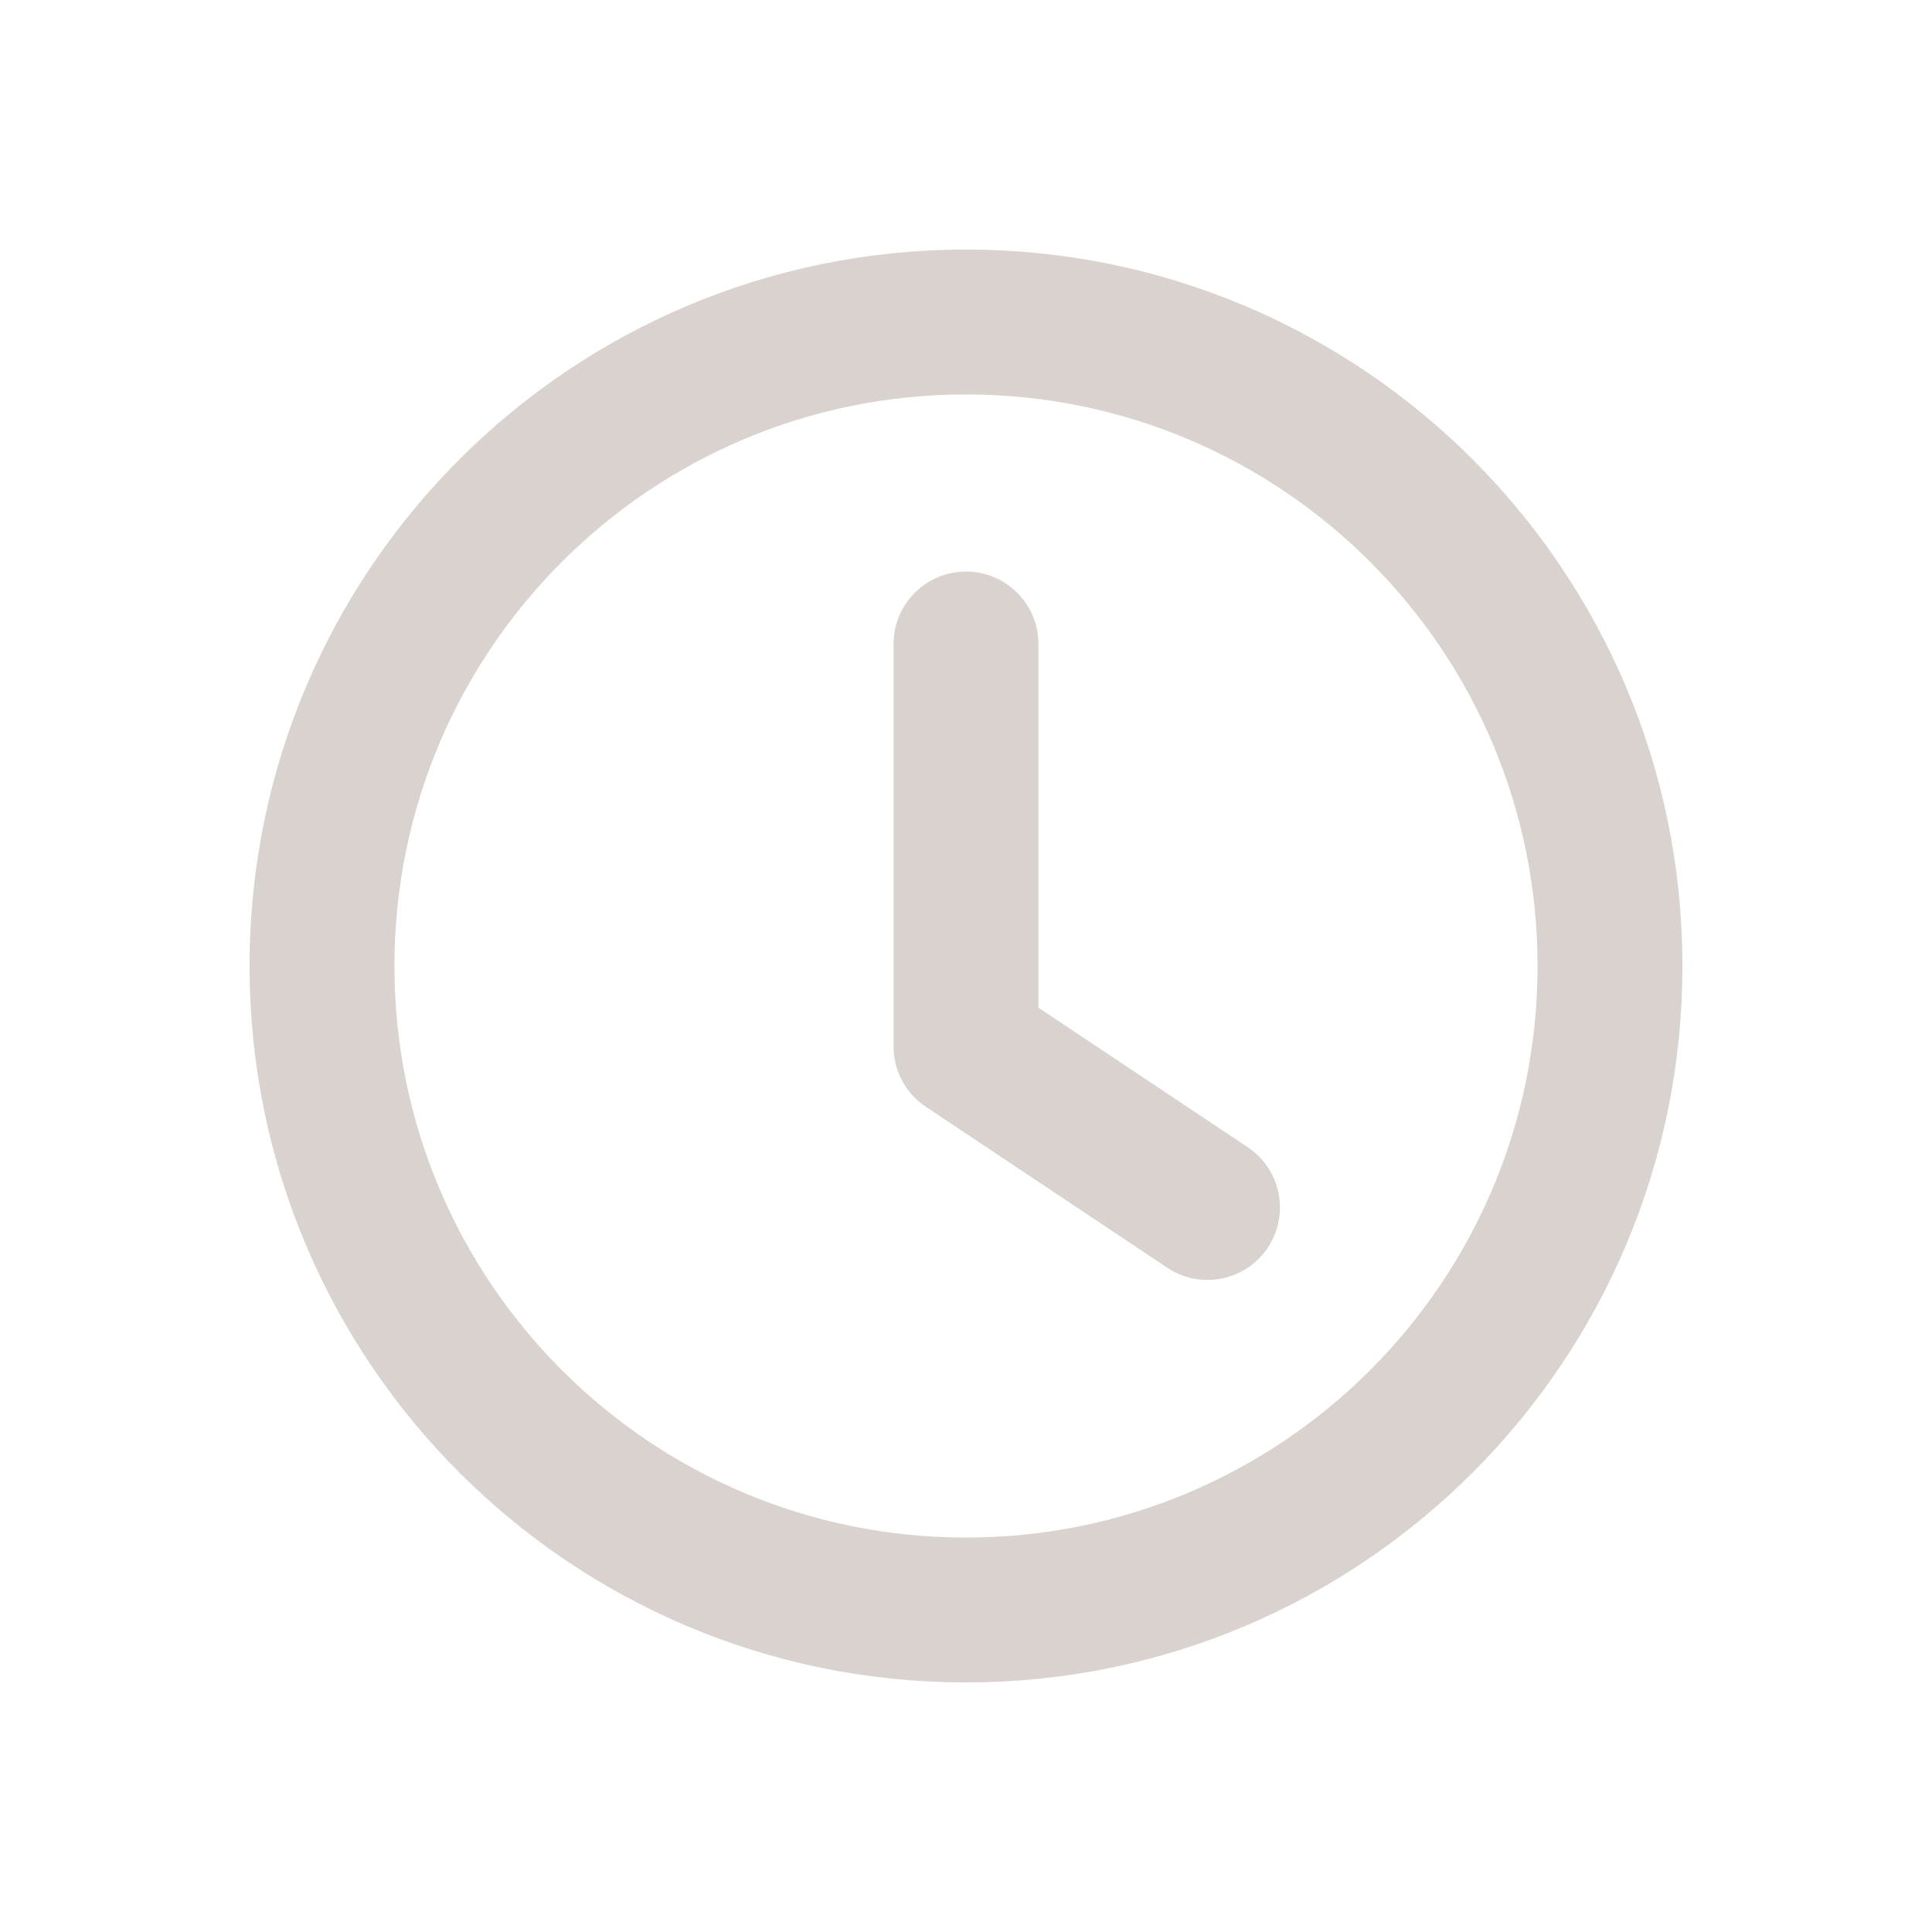
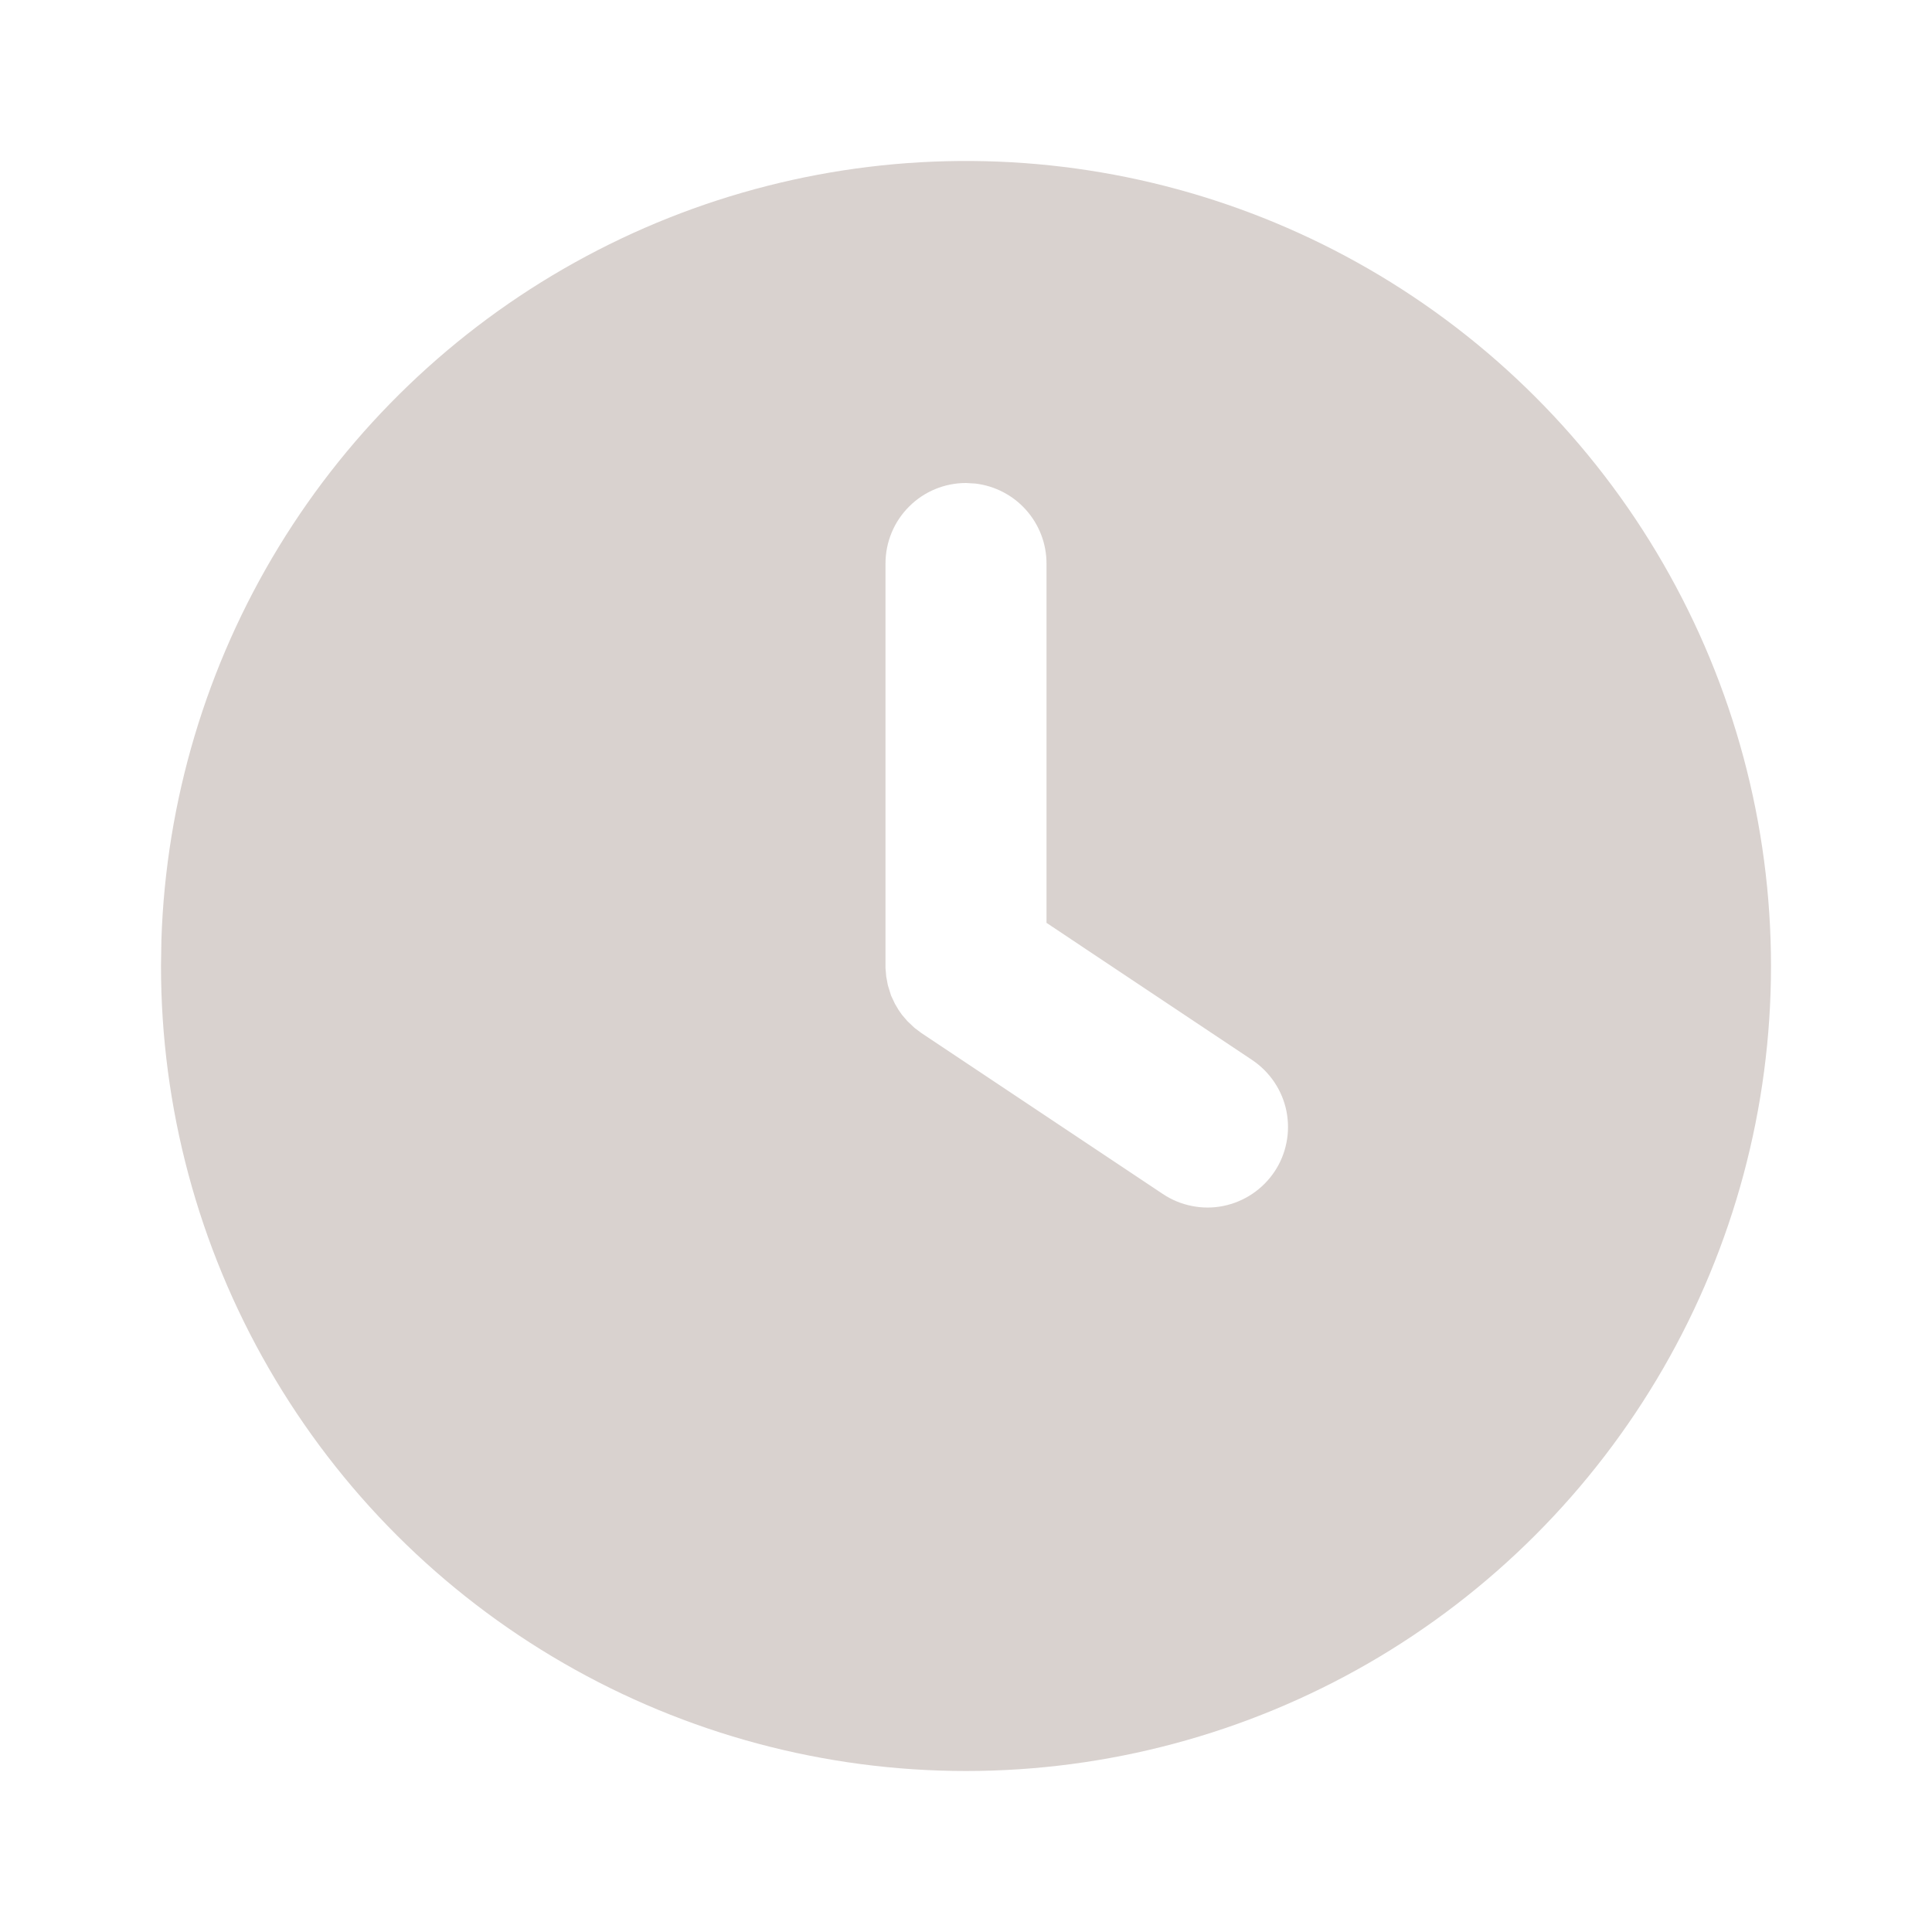
- <svg xmlns="http://www.w3.org/2000/svg" width="24" height="24" viewBox="0 0 24 24" fill="none" stroke="#D9D2CF" stroke-width="1.8" stroke-linecap="round" stroke-linejoin="round">
-   <circle cx="12" cy="12" r="8" />
-   <path d="M12 8v5l3 2" />
+ <svg xmlns="http://www.w3.org/2000/svg" preserveAspectRatio="none" overflow="visible" style="display: block;" width="24" height="24" viewBox="0 0 24 24" fill="none">
+   <g id="Clock-Hour-4--Streamline-Tabler-Filled">
+     <path id="Vector" d="M17 3.34C18.52 4.218 19.783 5.48 20.66 7C21.538 8.52 22 10.245 22 12C22 13.756 21.538 15.48 20.66 17C19.782 18.52 18.52 19.783 17 20.661C15.48 21.538 13.755 22 12 22C10.245 22 8.52 21.538 7 20.66C5.48 19.783 4.217 18.52 3.34 17C2.462 15.48 2 13.755 2 12L2.005 11.676C2.061 9.949 2.564 8.266 3.464 6.791C4.364 5.316 5.631 4.099 7.141 3.26C8.651 2.42 10.353 1.986 12.081 2C13.809 2.014 15.504 2.476 17 3.34ZM12 6C11.735 6 11.48 6.105 11.293 6.293C11.105 6.48 11 6.735 11 7V12.026L11.009 12.131L11.029 12.238L11.069 12.367L11.117 12.469L11.163 12.547L11.205 12.607L11.274 12.687L11.362 12.77L11.445 12.832L14.445 14.832C14.554 14.905 14.677 14.956 14.806 14.981C14.934 15.007 15.067 15.007 15.196 14.981C15.325 14.955 15.447 14.904 15.556 14.831C15.665 14.758 15.759 14.664 15.832 14.555C15.905 14.446 15.956 14.323 15.981 14.194C16.007 14.066 16.006 13.933 15.981 13.804C15.955 13.675 15.904 13.553 15.831 13.444C15.758 13.335 15.664 13.241 15.555 13.168L13 11.464V7C13 6.755 12.91 6.519 12.747 6.336C12.585 6.153 12.36 6.036 12.117 6.007L12 6Z" fill="#D9D2CF" />
+   </g>
</svg>
